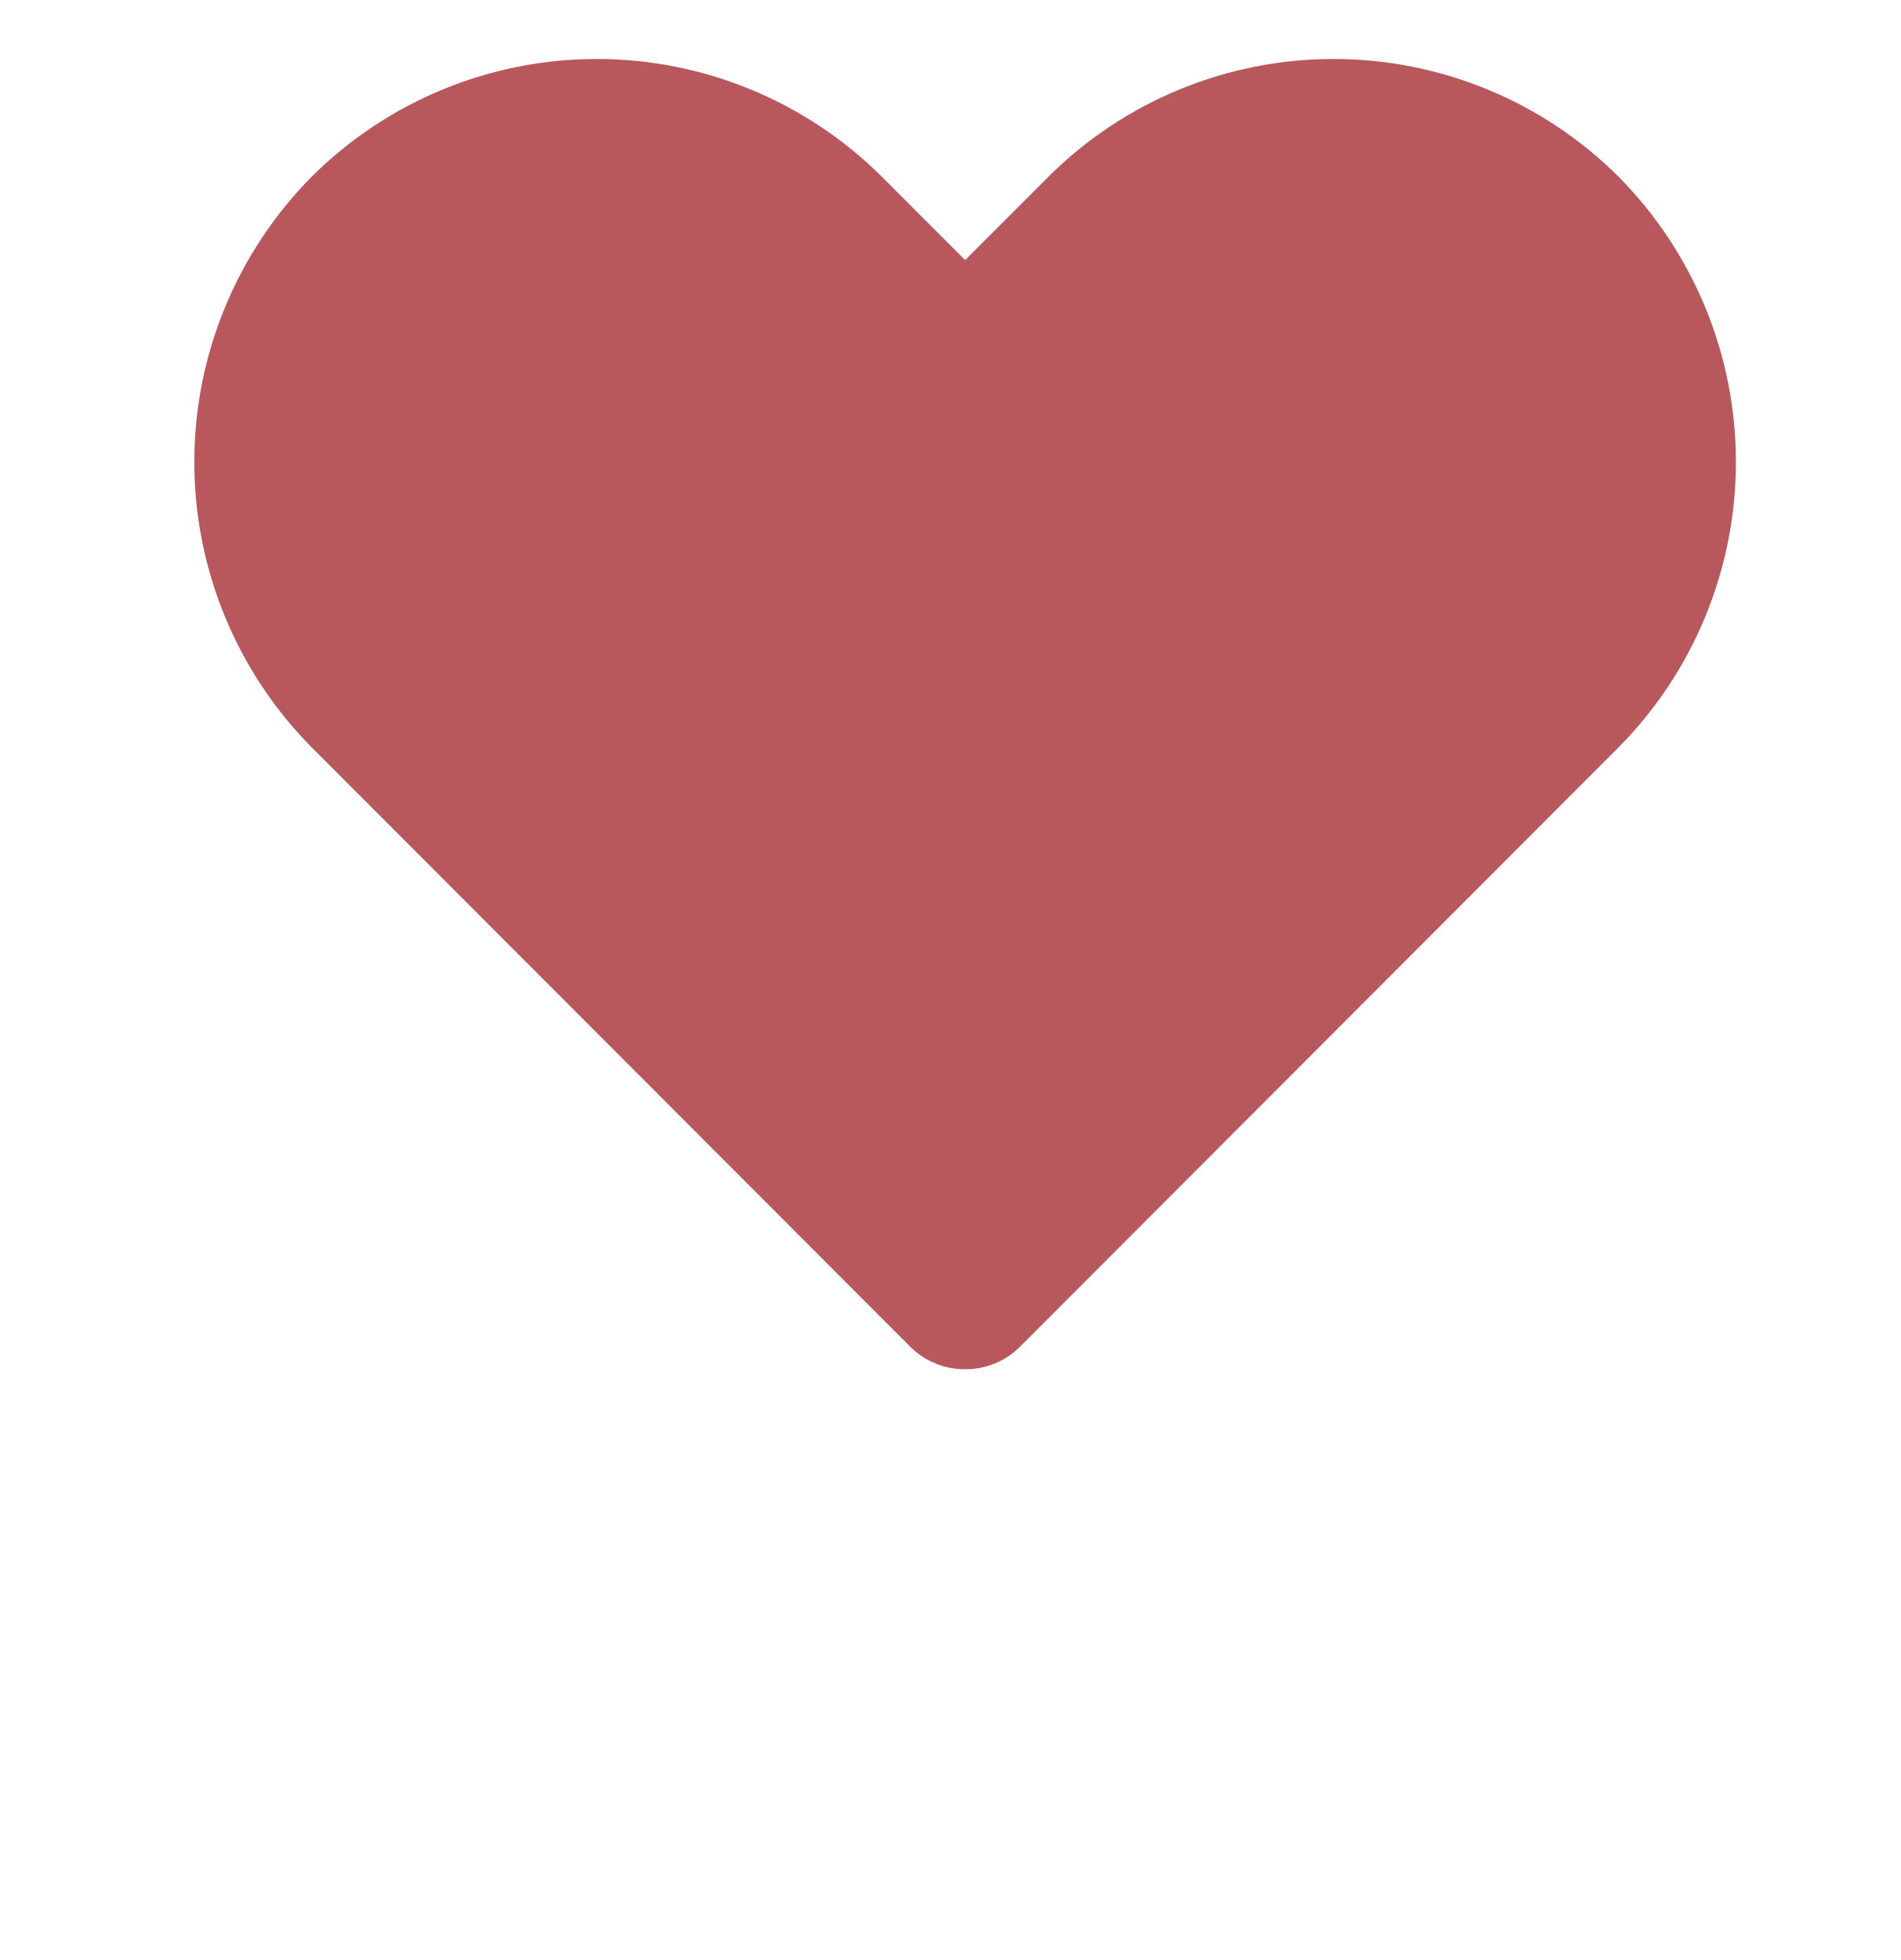
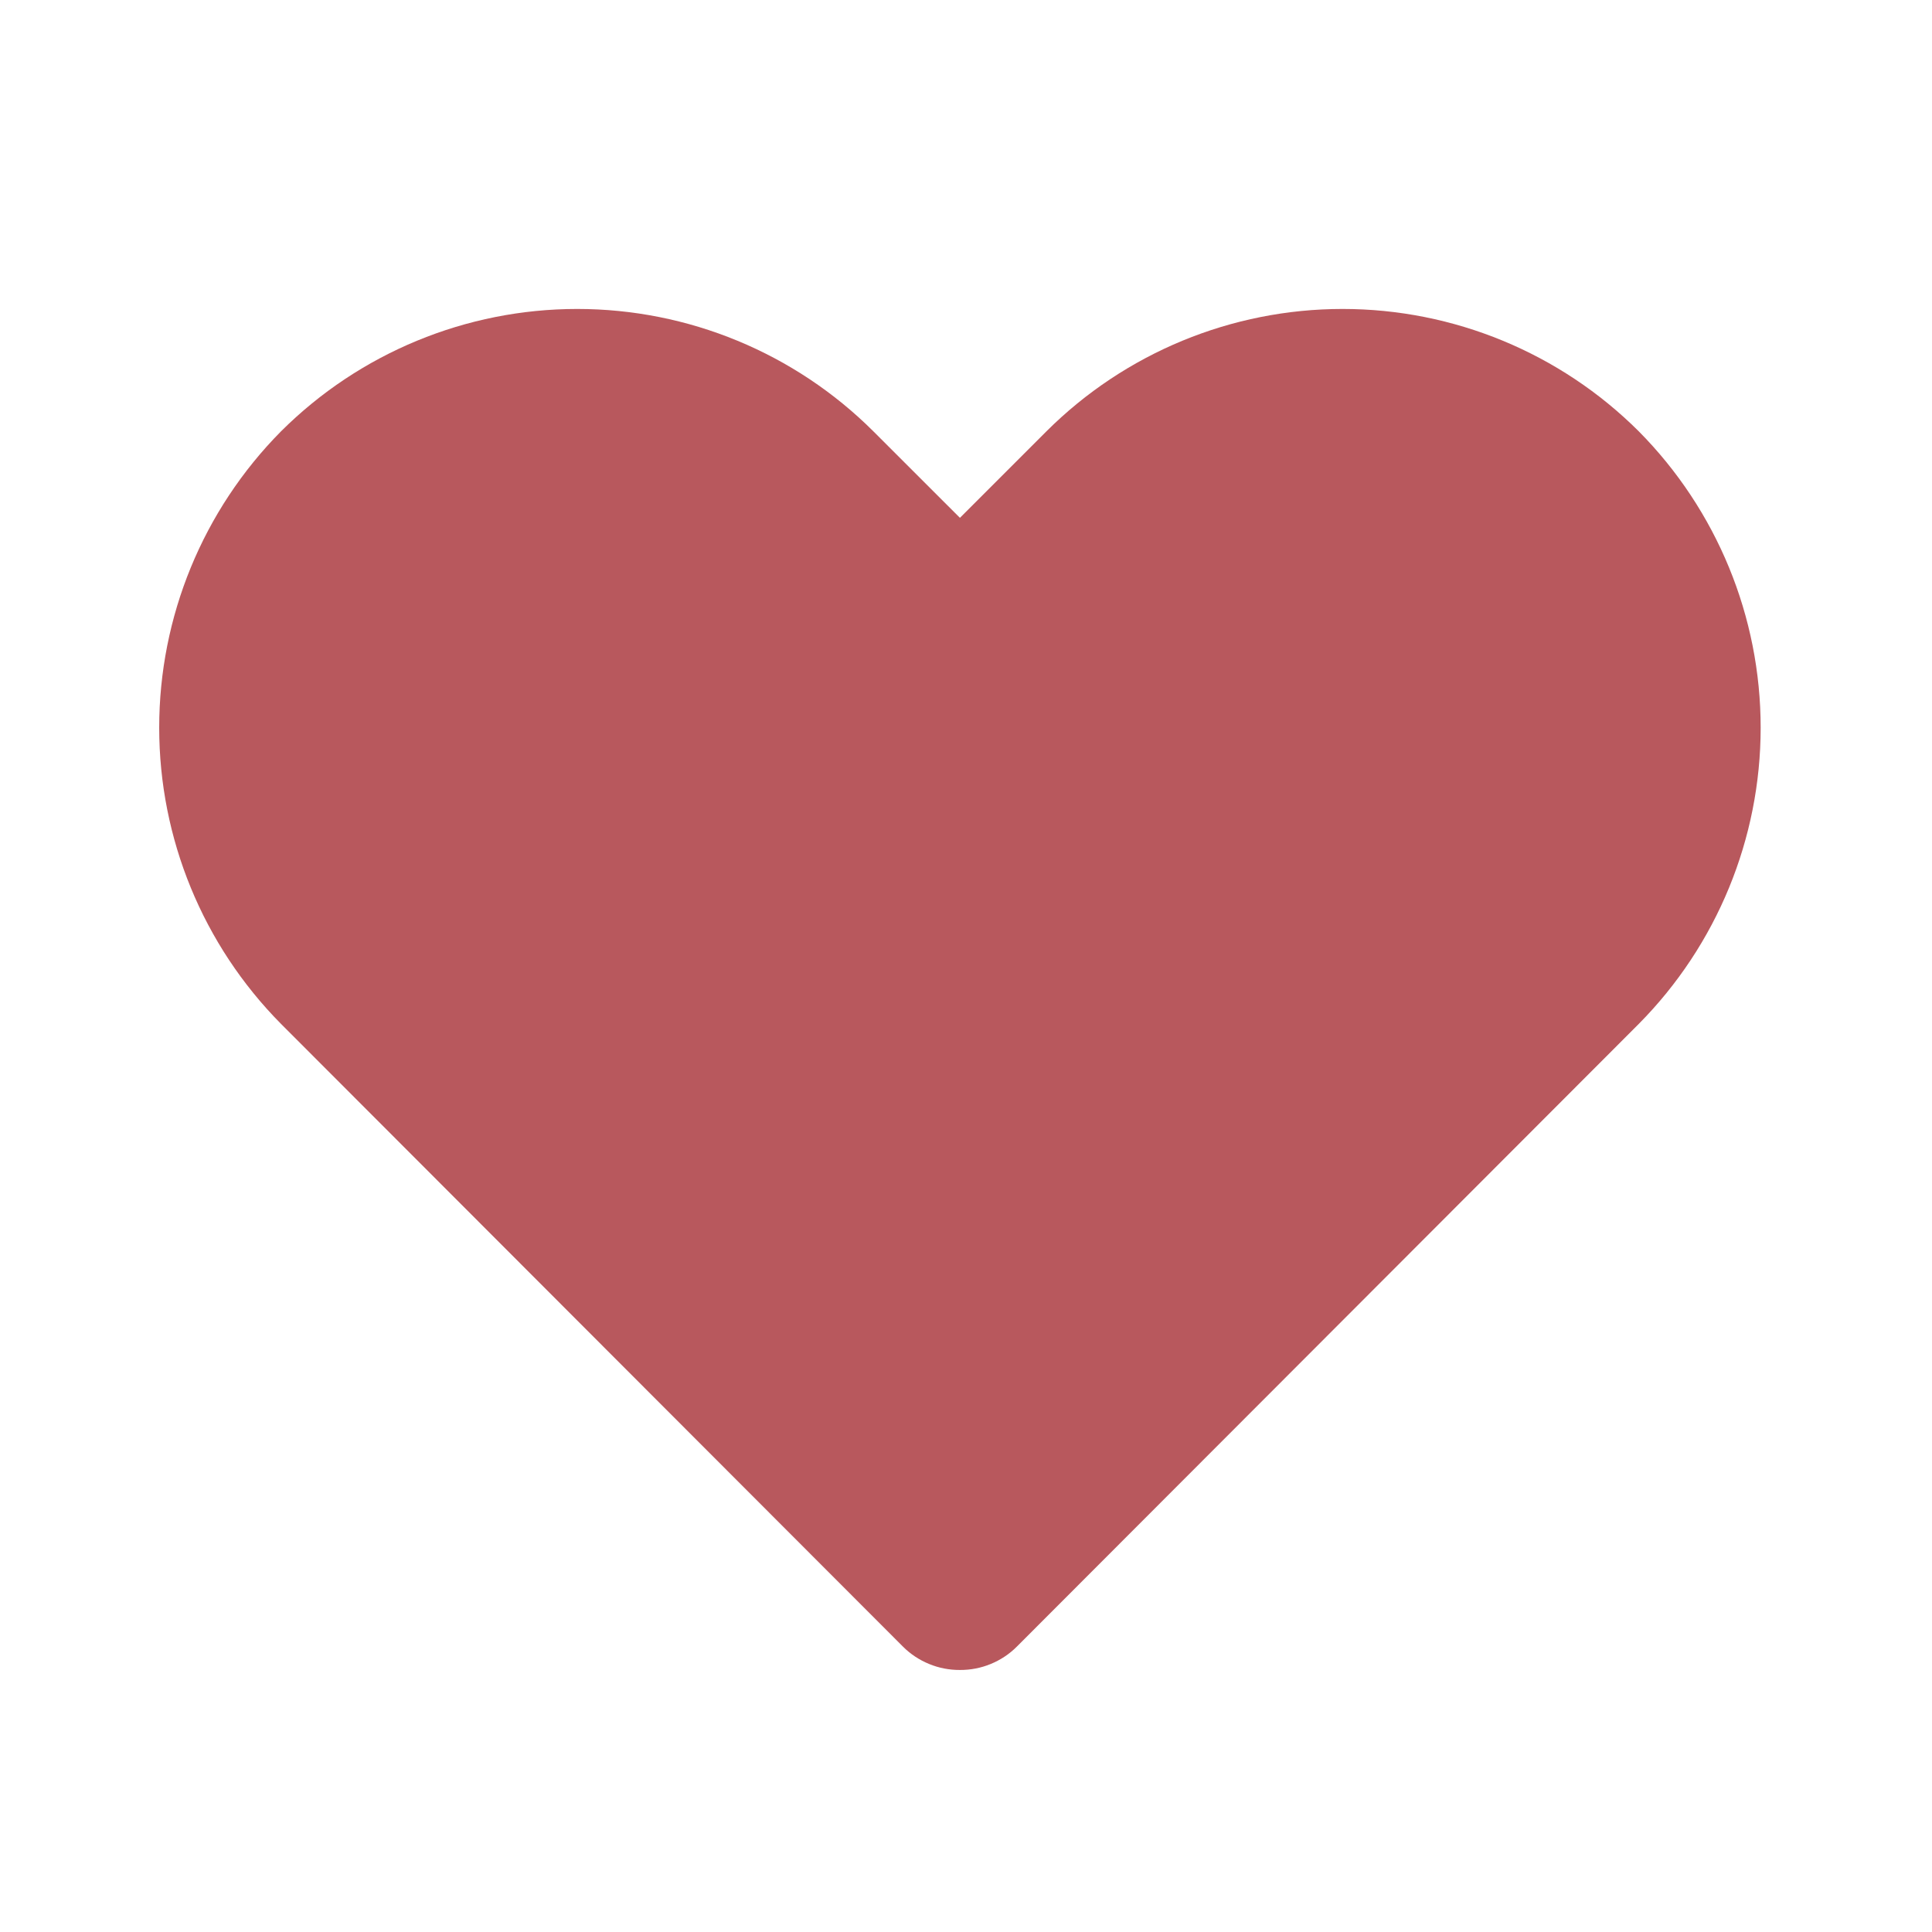
- <svg xmlns="http://www.w3.org/2000/svg" width="32" height="33" viewBox="0 0 32 33" fill="none">
-   <path d="M16.251 23.053C16.08 23.055 15.911 23.022 15.753 22.957C15.595 22.893 15.451 22.797 15.33 22.677L5.246 12.581C3.982 11.303 3.272 9.577 3.272 7.779C3.272 5.981 3.982 4.256 5.246 2.977C6.521 1.706 8.248 0.993 10.048 0.993C11.848 0.993 13.575 1.706 14.85 2.977L16.251 4.379L17.653 2.977C18.927 1.706 20.654 0.993 22.454 0.993C24.255 0.993 25.981 1.706 27.256 2.977C28.521 4.256 29.23 5.981 29.23 7.779C29.23 9.577 28.521 11.303 27.256 12.581L17.173 22.677C17.051 22.797 16.907 22.893 16.749 22.957C16.591 23.022 16.422 23.055 16.251 23.053Z" fill="#B8585D" />
+ <svg xmlns="http://www.w3.org/2000/svg" width="35" height="35" viewBox="0 0 35 35" fill="none">
+   <path d="M17.39 30.253C17.199 30.254 17.009 30.218 16.833 30.145C16.656 30.073 16.495 29.967 16.36 29.832L5.09 18.548C3.676 17.12 2.884 15.191 2.884 13.182C2.884 11.172 3.676 9.243 5.09 7.815C6.515 6.394 8.445 5.597 10.457 5.597C12.469 5.597 14.399 6.394 15.823 7.815L17.39 9.381L18.956 7.815C20.381 6.394 22.311 5.597 24.323 5.597C26.335 5.597 28.265 6.394 29.689 7.815C31.103 9.243 31.896 11.172 31.896 13.182C31.896 15.191 31.103 17.12 29.689 18.548L18.419 29.832C18.284 29.967 18.123 30.073 17.947 30.145C17.77 30.218 17.581 30.254 17.39 30.253Z" fill="#B8585D" />
</svg>
